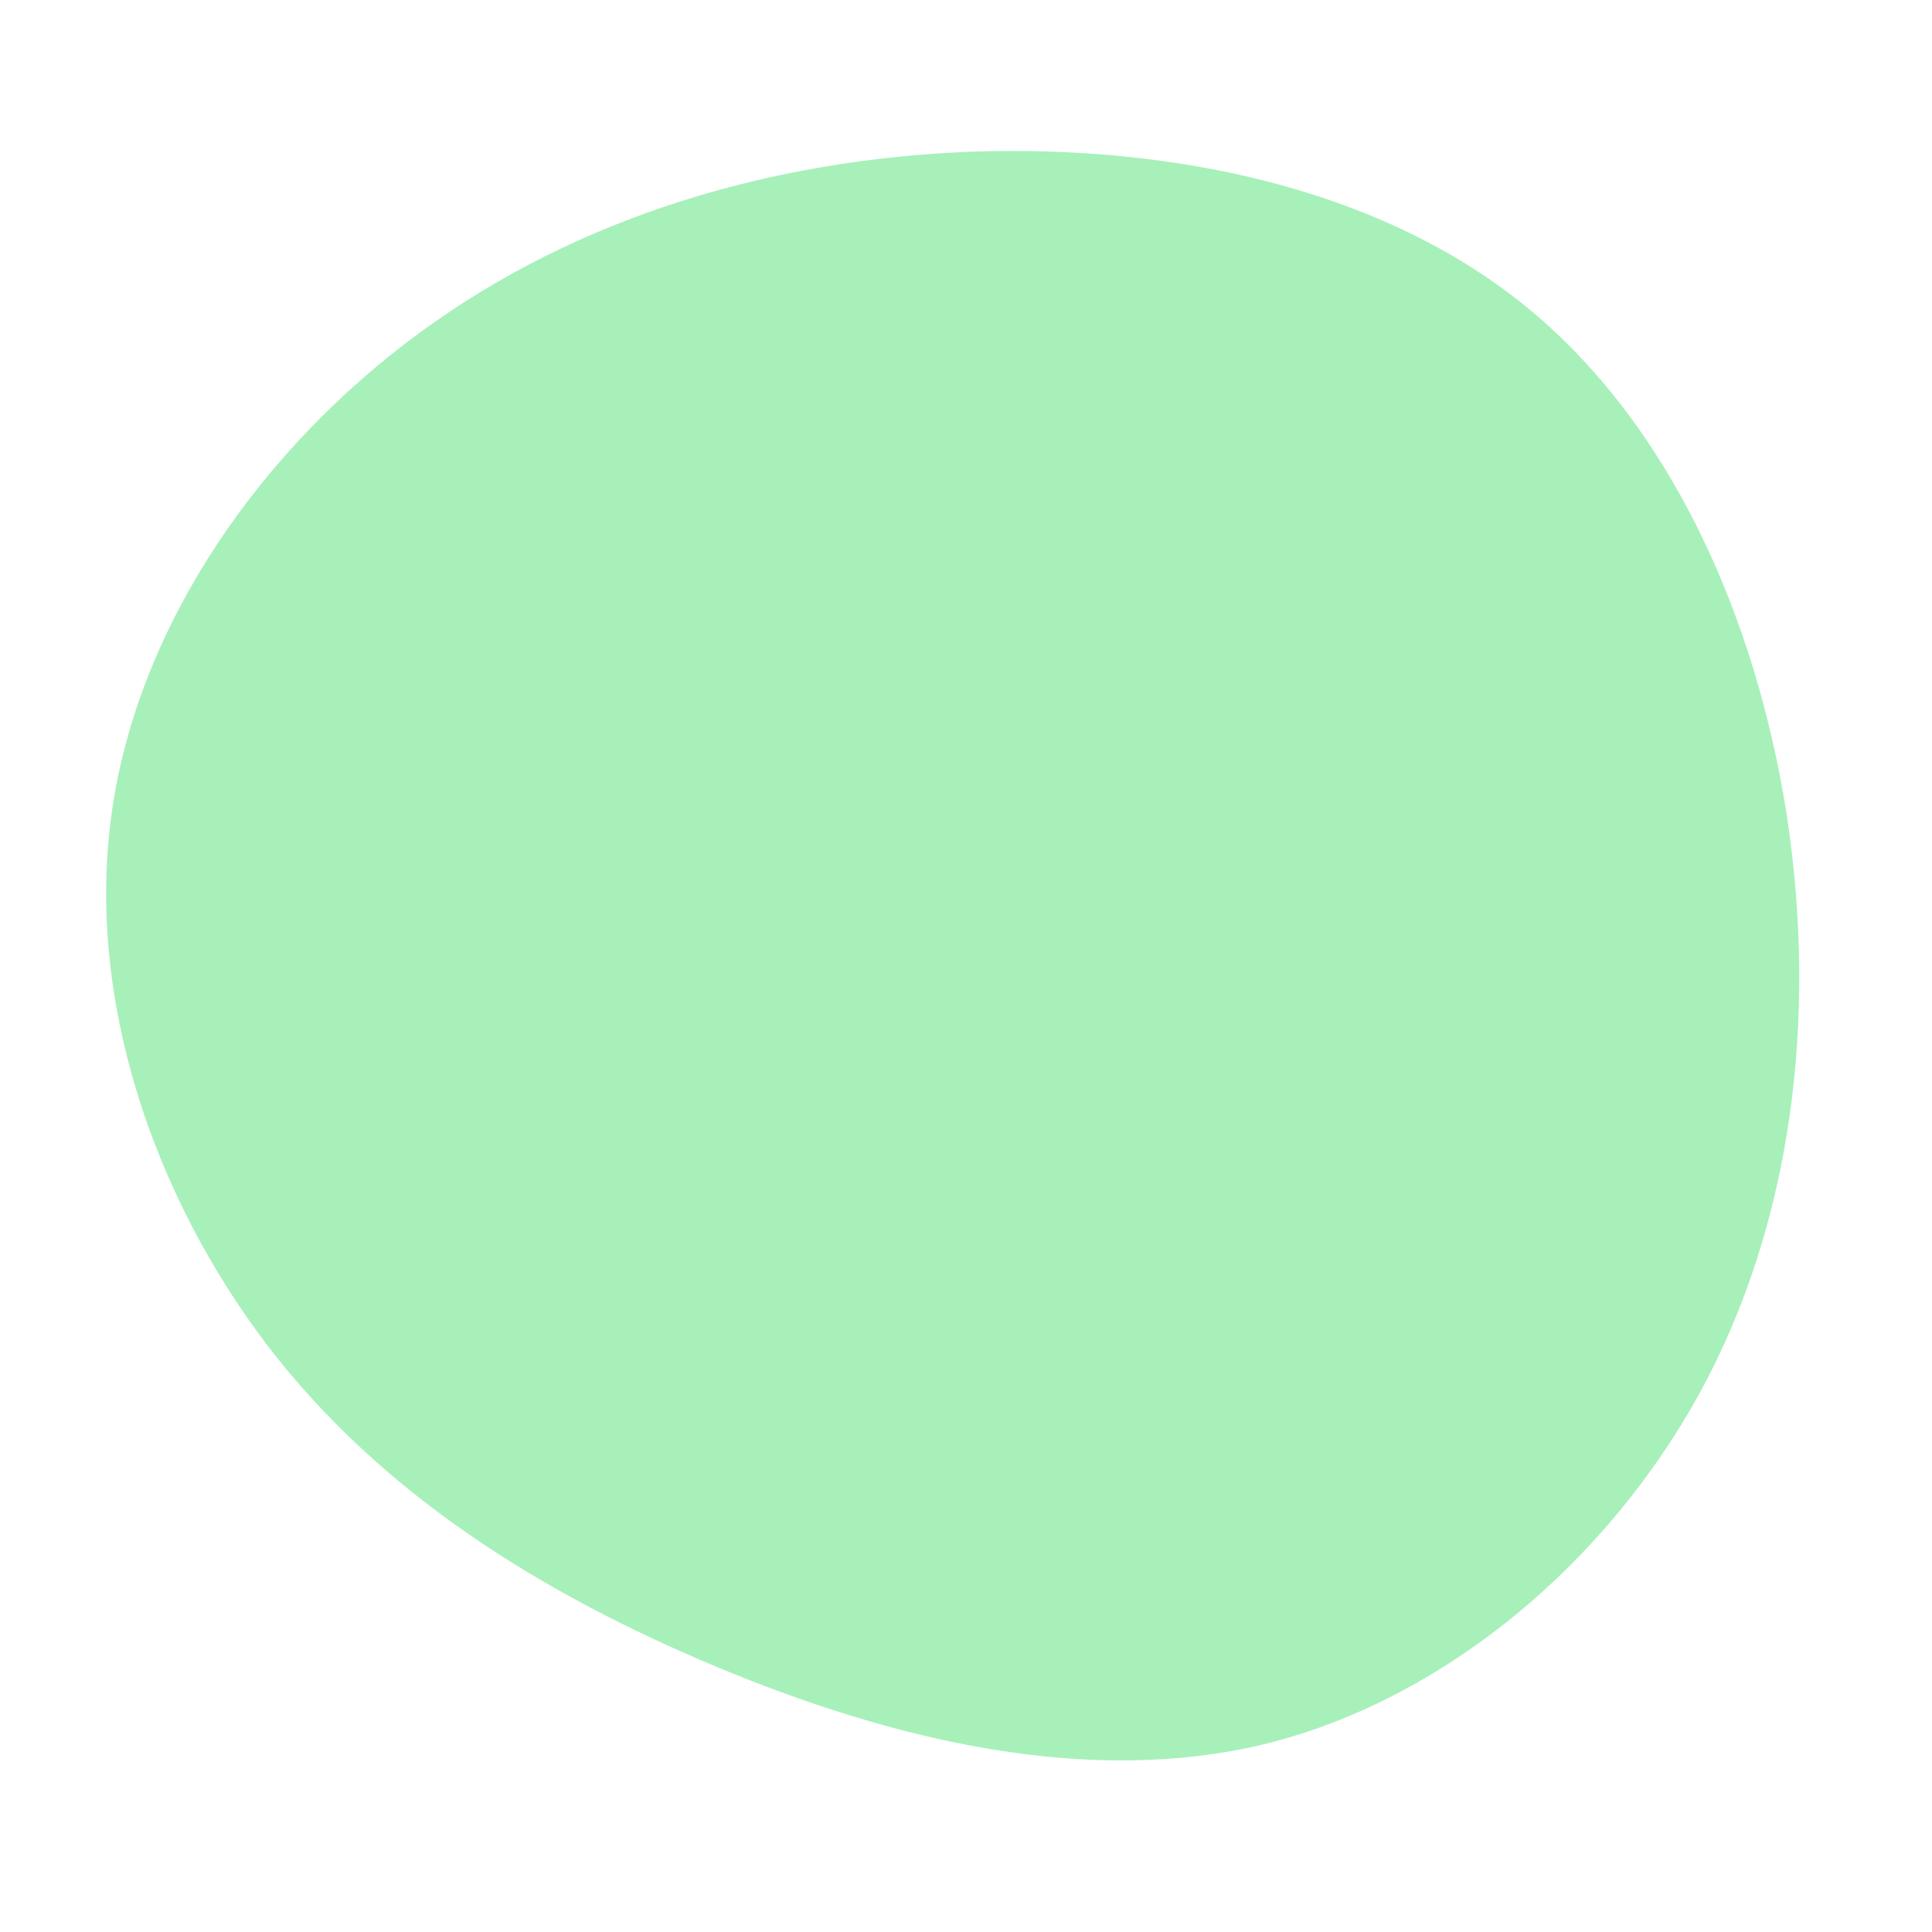
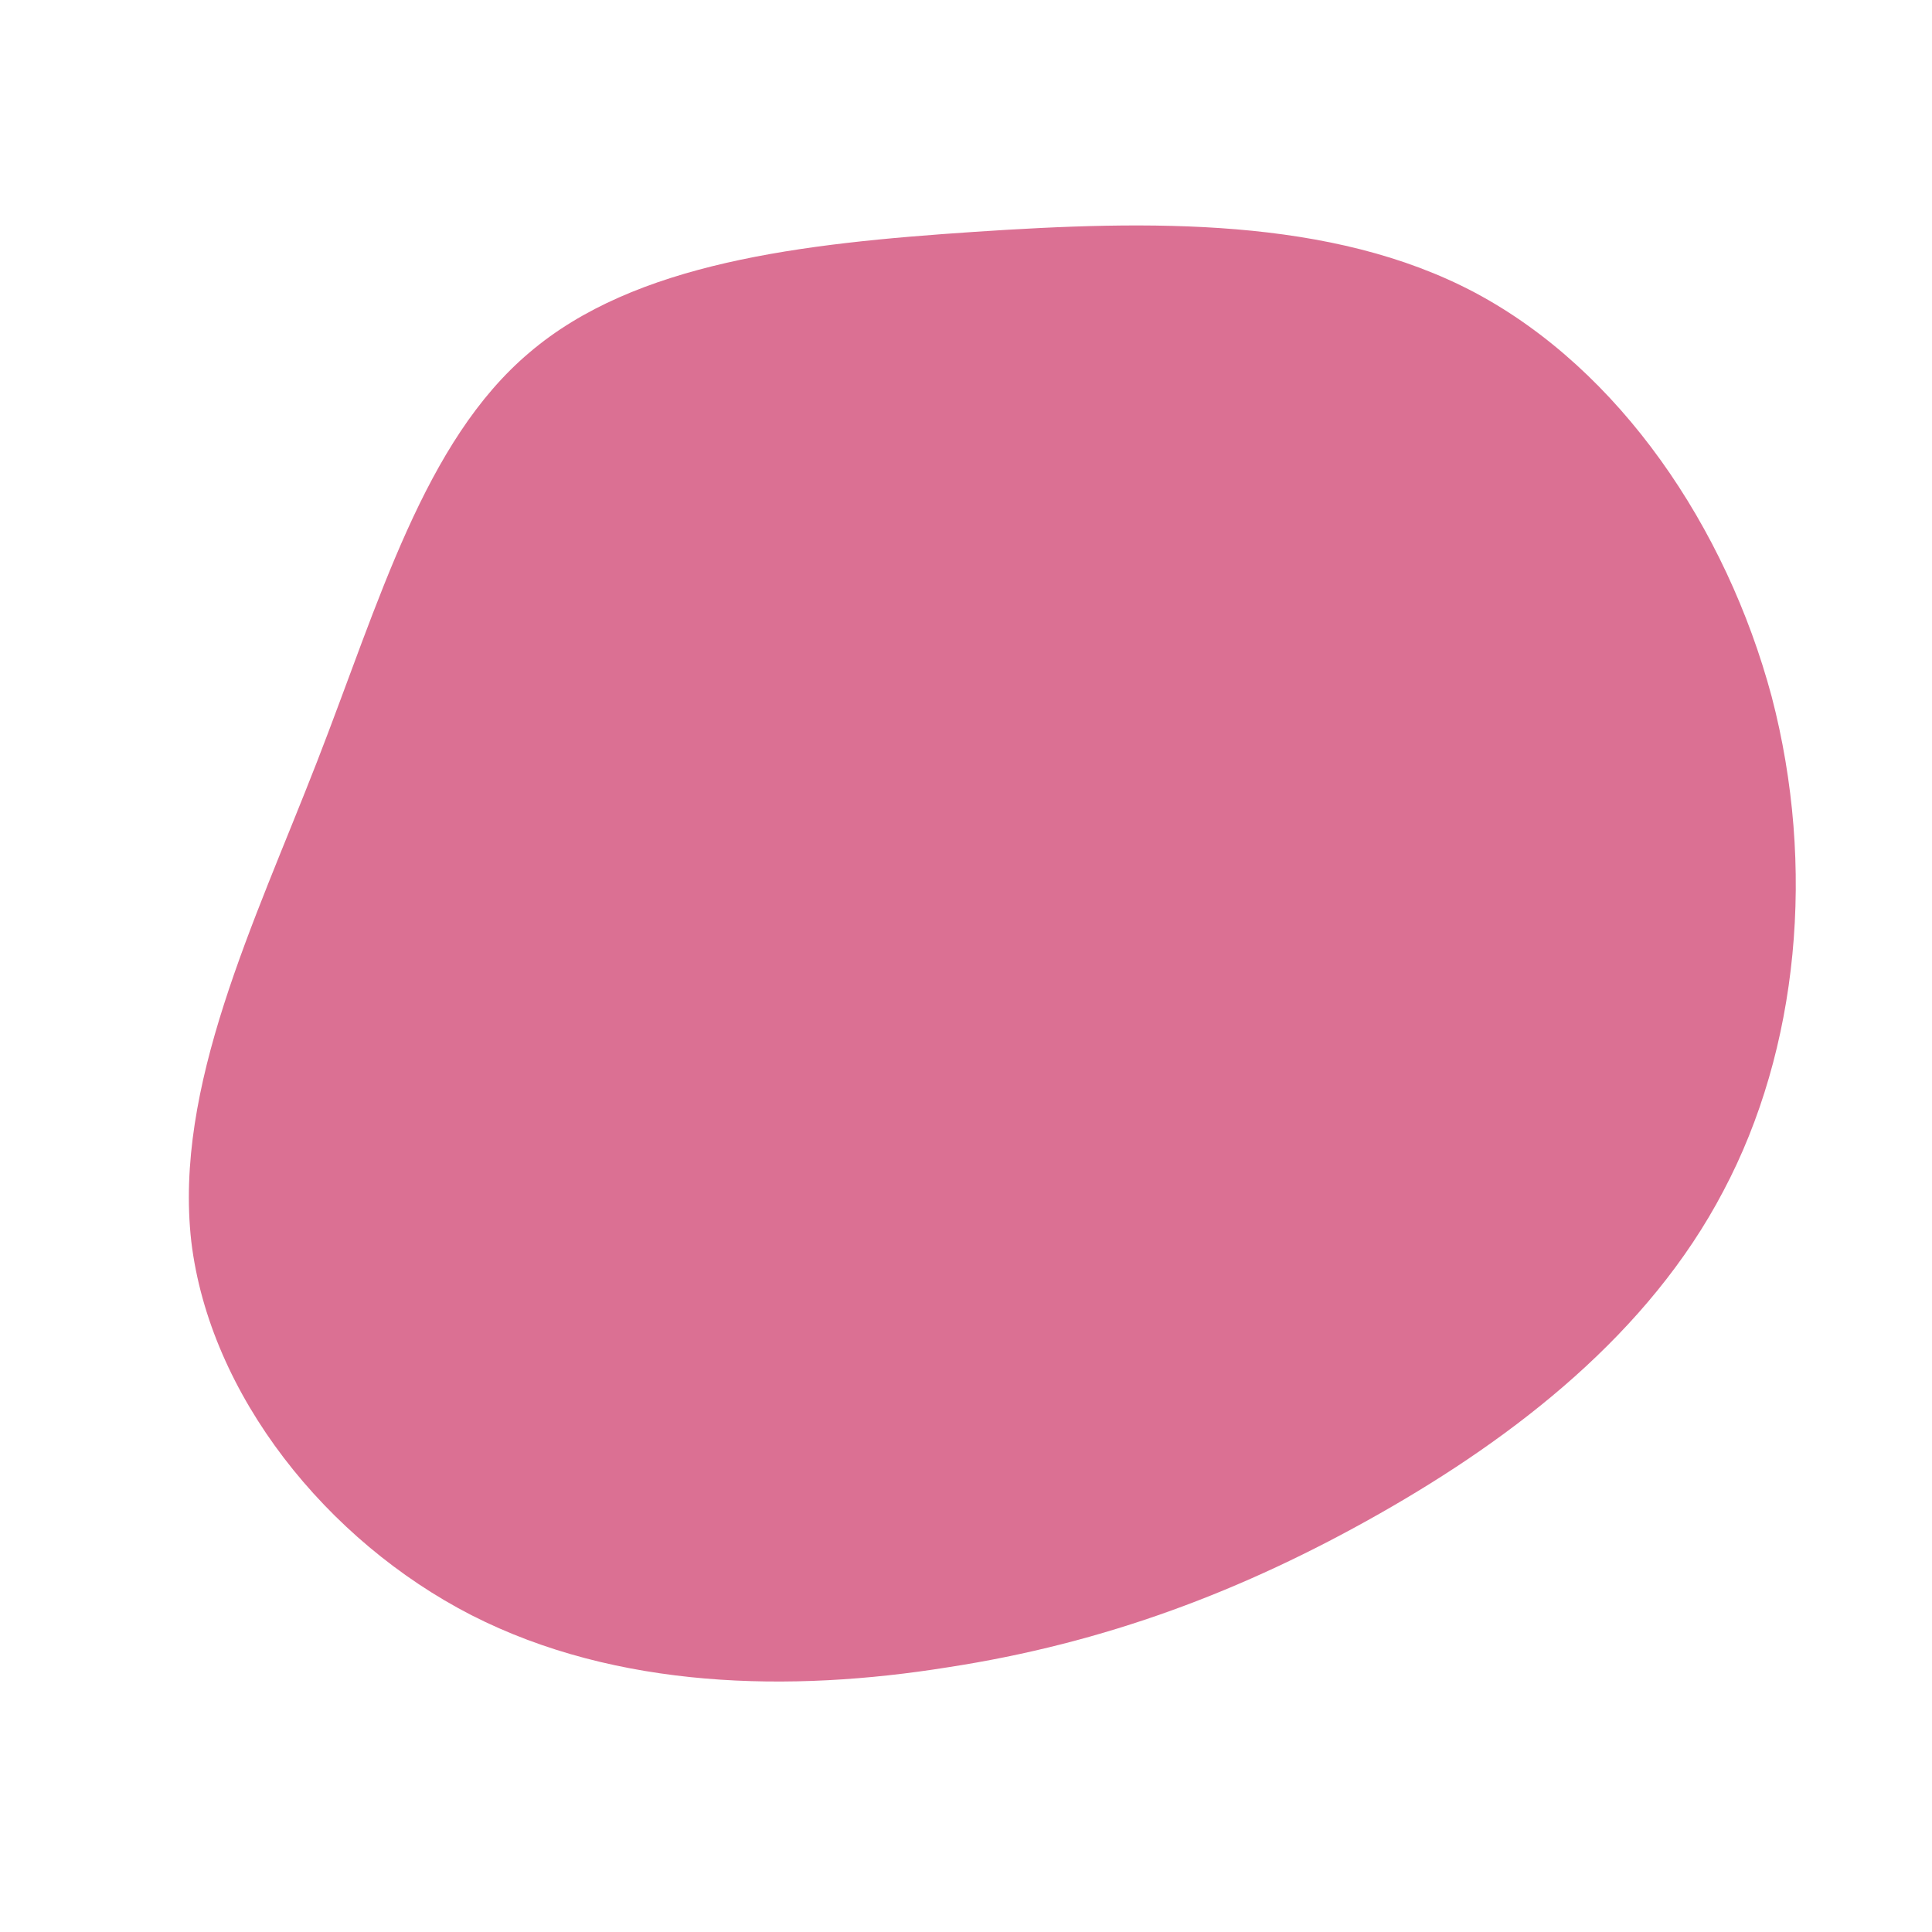
<svg xmlns="http://www.w3.org/2000/svg" viewBox="0 0 200 200">
-   <path fill="#A7F0BA" d="M57.8,-68.4C72.9,-56.2,81.8,-36.1,85,-15.4C88.1,5.3,85.6,26.6,75.9,44.3C66.2,61.9,49.5,75.9,31.1,80.5C12.7,85,-7.4,80.2,-25.7,72.6C-43.9,65,-60.5,54.7,-72.3,39.3C-84.1,23.8,-91.2,3.3,-88.4,-16.1C-85.6,-35.5,-72.9,-53.6,-56.5,-65.6C-40.1,-77.6,-20.1,-83.5,0.6,-84.3C21.3,-85,42.7,-80.6,57.8,-68.4Z" transform="translate(100 100)" />
+   <path fill="#DB7093" d="M52.7,-69.7C67.7,-61.7,78.7,-45.4,83.4,-27.9C88,-10.3,86.2,8.6,78.4,23.3C70.7,38,56.9,48.7,42.8,56.7C28.7,64.7,14.4,70.1,-1.9,72.6C-18.1,75.2,-36.1,74.9,-51.2,67.2C-66.2,59.5,-78.3,44.4,-80.2,28.5C-82,12.5,-73.7,-4.4,-67.2,-21.1C-60.7,-37.8,-56.1,-54.3,-45.2,-63.5C-34.3,-72.8,-17.1,-74.8,0.9,-76C18.9,-77.2,37.8,-77.6,52.7,-69.7Z" transform="translate(100 100)" />
</svg>
